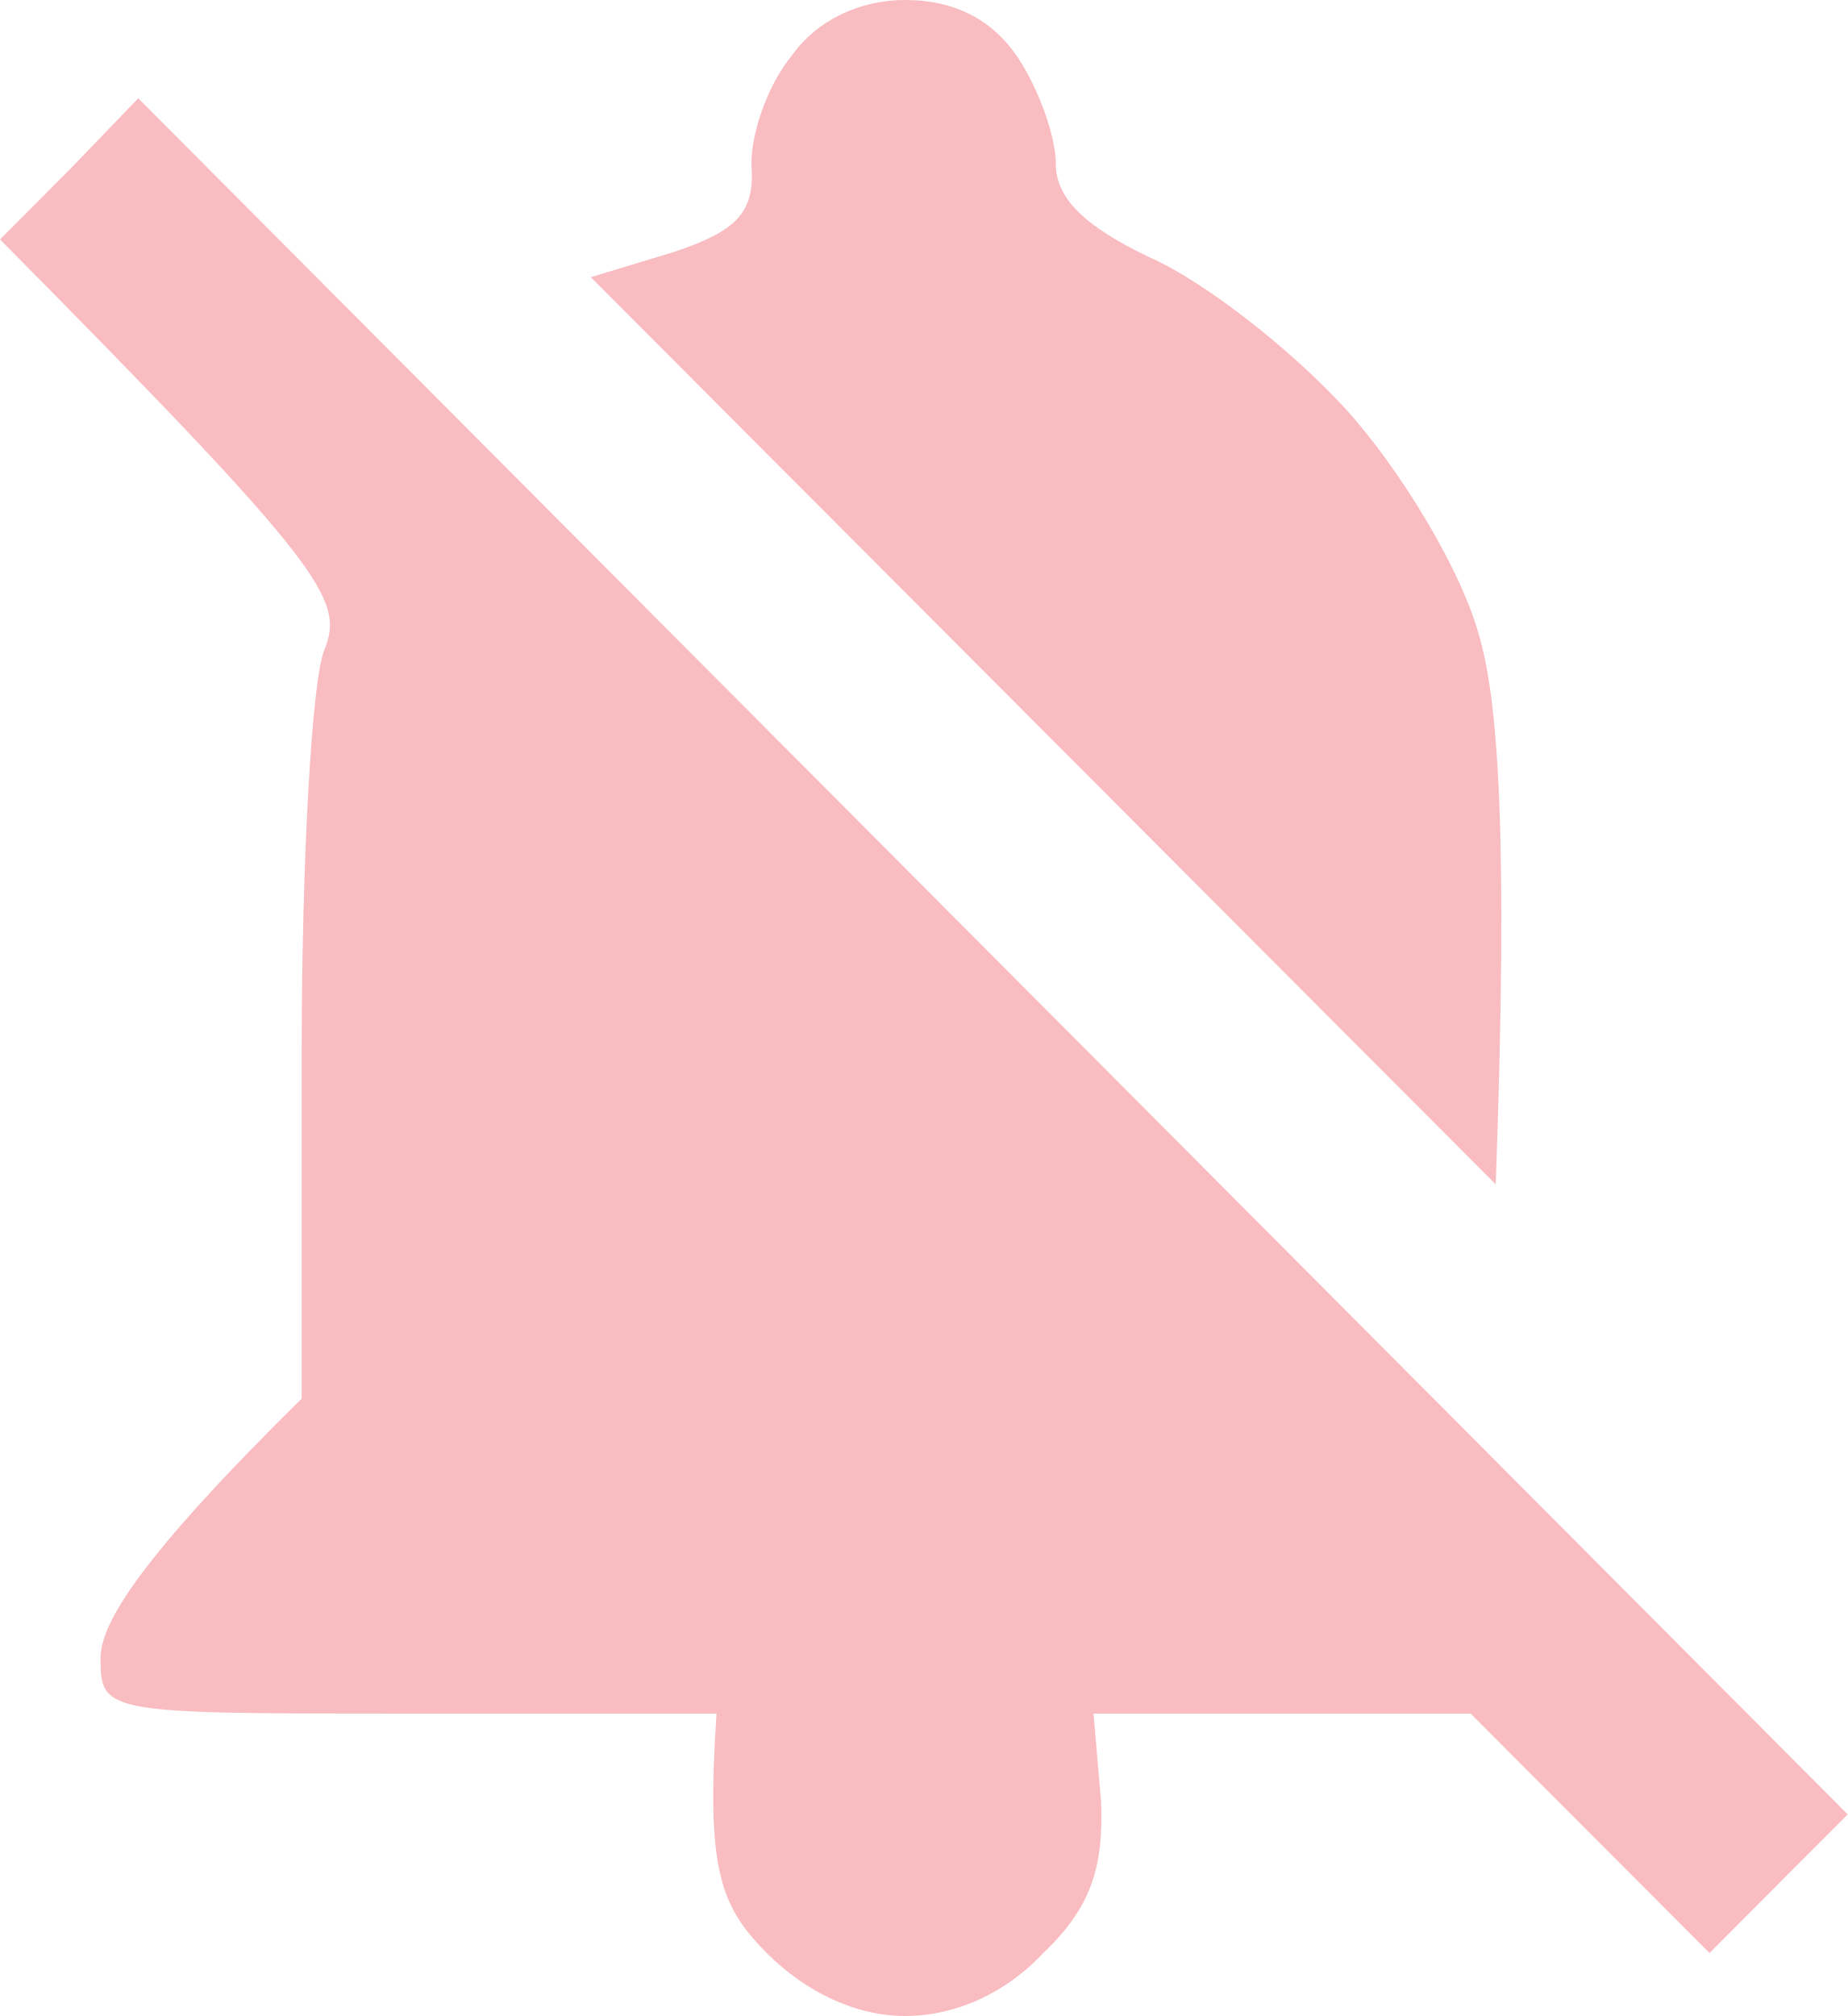
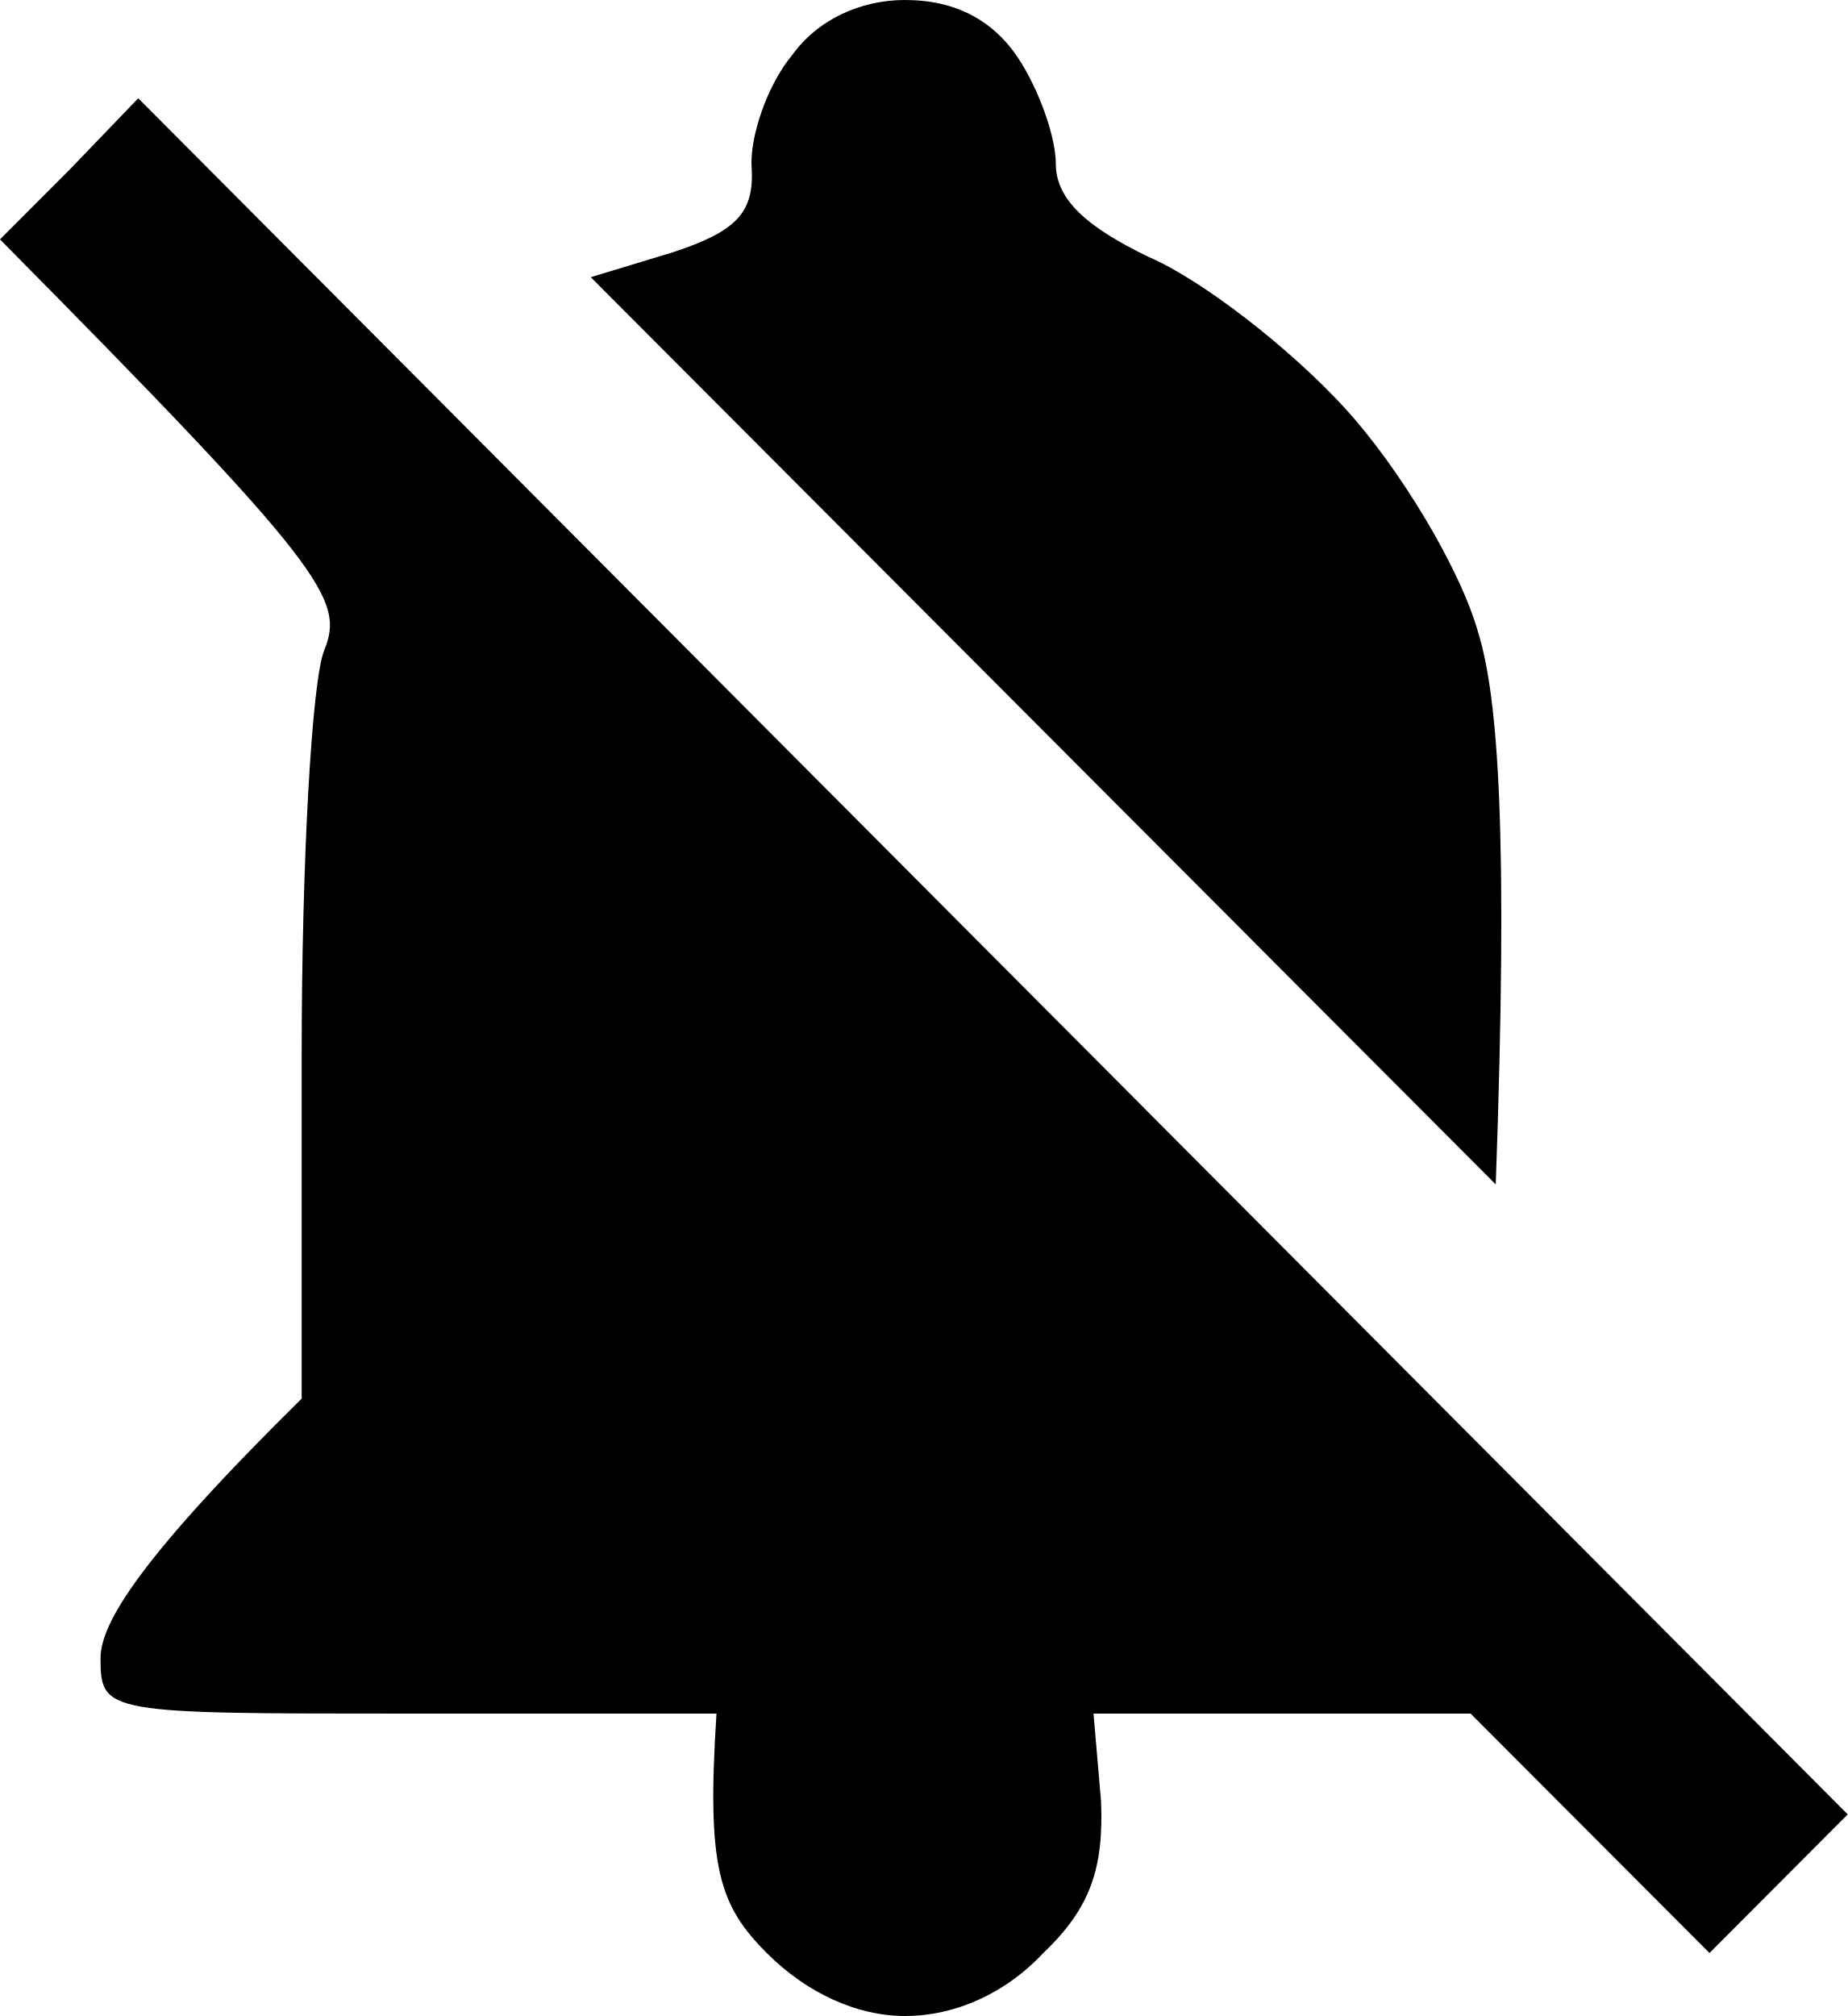
<svg xmlns="http://www.w3.org/2000/svg" width="22" height="24" viewBox="0 0 22 24" fill="none">
-   <path d="M9.429 0.66C9.129 1.02 8.92 1.65 8.95 2.01C8.98 2.55 8.74 2.76 8.022 3L7.034 3.3L17.809 14.1C17.959 9.93 17.84 8.31 17.6 7.53C17.39 6.78 16.672 5.58 16.014 4.86C15.355 4.14 14.307 3.33 13.679 3.06C12.931 2.7 12.571 2.37 12.571 1.95C12.571 1.62 12.362 1.05 12.122 0.69C11.823 0.24 11.374 0 10.775 0C10.237 0 9.728 0.24 9.429 0.66ZM0.838 2.01L0 2.85C3.891 6.78 4.101 7.14 3.861 7.74C3.712 8.1 3.592 10.26 3.592 12.54V16.65C1.676 18.54 1.197 19.32 1.197 19.74C1.197 20.4 1.257 20.4 4.879 20.4H8.531C8.411 22.23 8.561 22.68 9.129 23.25C9.608 23.73 10.207 24 10.775 24C11.374 24 11.973 23.73 12.422 23.25C12.991 22.71 13.14 22.23 13.11 21.45L13.02 20.4H17.51L20.354 23.25L22 21.6L1.646 1.17L0.838 2.01Z" fill="#F9BCC1" />
+   <path d="M9.429 0.66C9.129 1.02 8.92 1.65 8.95 2.01C8.98 2.55 8.74 2.76 8.022 3L7.034 3.3L17.809 14.1C17.959 9.93 17.84 8.31 17.6 7.53C17.39 6.78 16.672 5.58 16.014 4.86C15.355 4.14 14.307 3.33 13.679 3.06C12.931 2.7 12.571 2.37 12.571 1.95C12.571 1.62 12.362 1.05 12.122 0.69C11.823 0.24 11.374 0 10.775 0C10.237 0 9.728 0.24 9.429 0.66ZM0.838 2.01L0 2.85C3.891 6.78 4.101 7.14 3.861 7.74C3.712 8.1 3.592 10.26 3.592 12.54V16.65C1.676 18.54 1.197 19.32 1.197 19.74C1.197 20.4 1.257 20.4 4.879 20.4H8.531C8.411 22.23 8.561 22.68 9.129 23.25C9.608 23.73 10.207 24 10.775 24C11.374 24 11.973 23.73 12.422 23.25C12.991 22.71 13.14 22.23 13.11 21.45L13.02 20.4H17.51L20.354 23.25L22 21.6L1.646 1.17L0.838 2.01Z" fill="currentColor" />
</svg>
